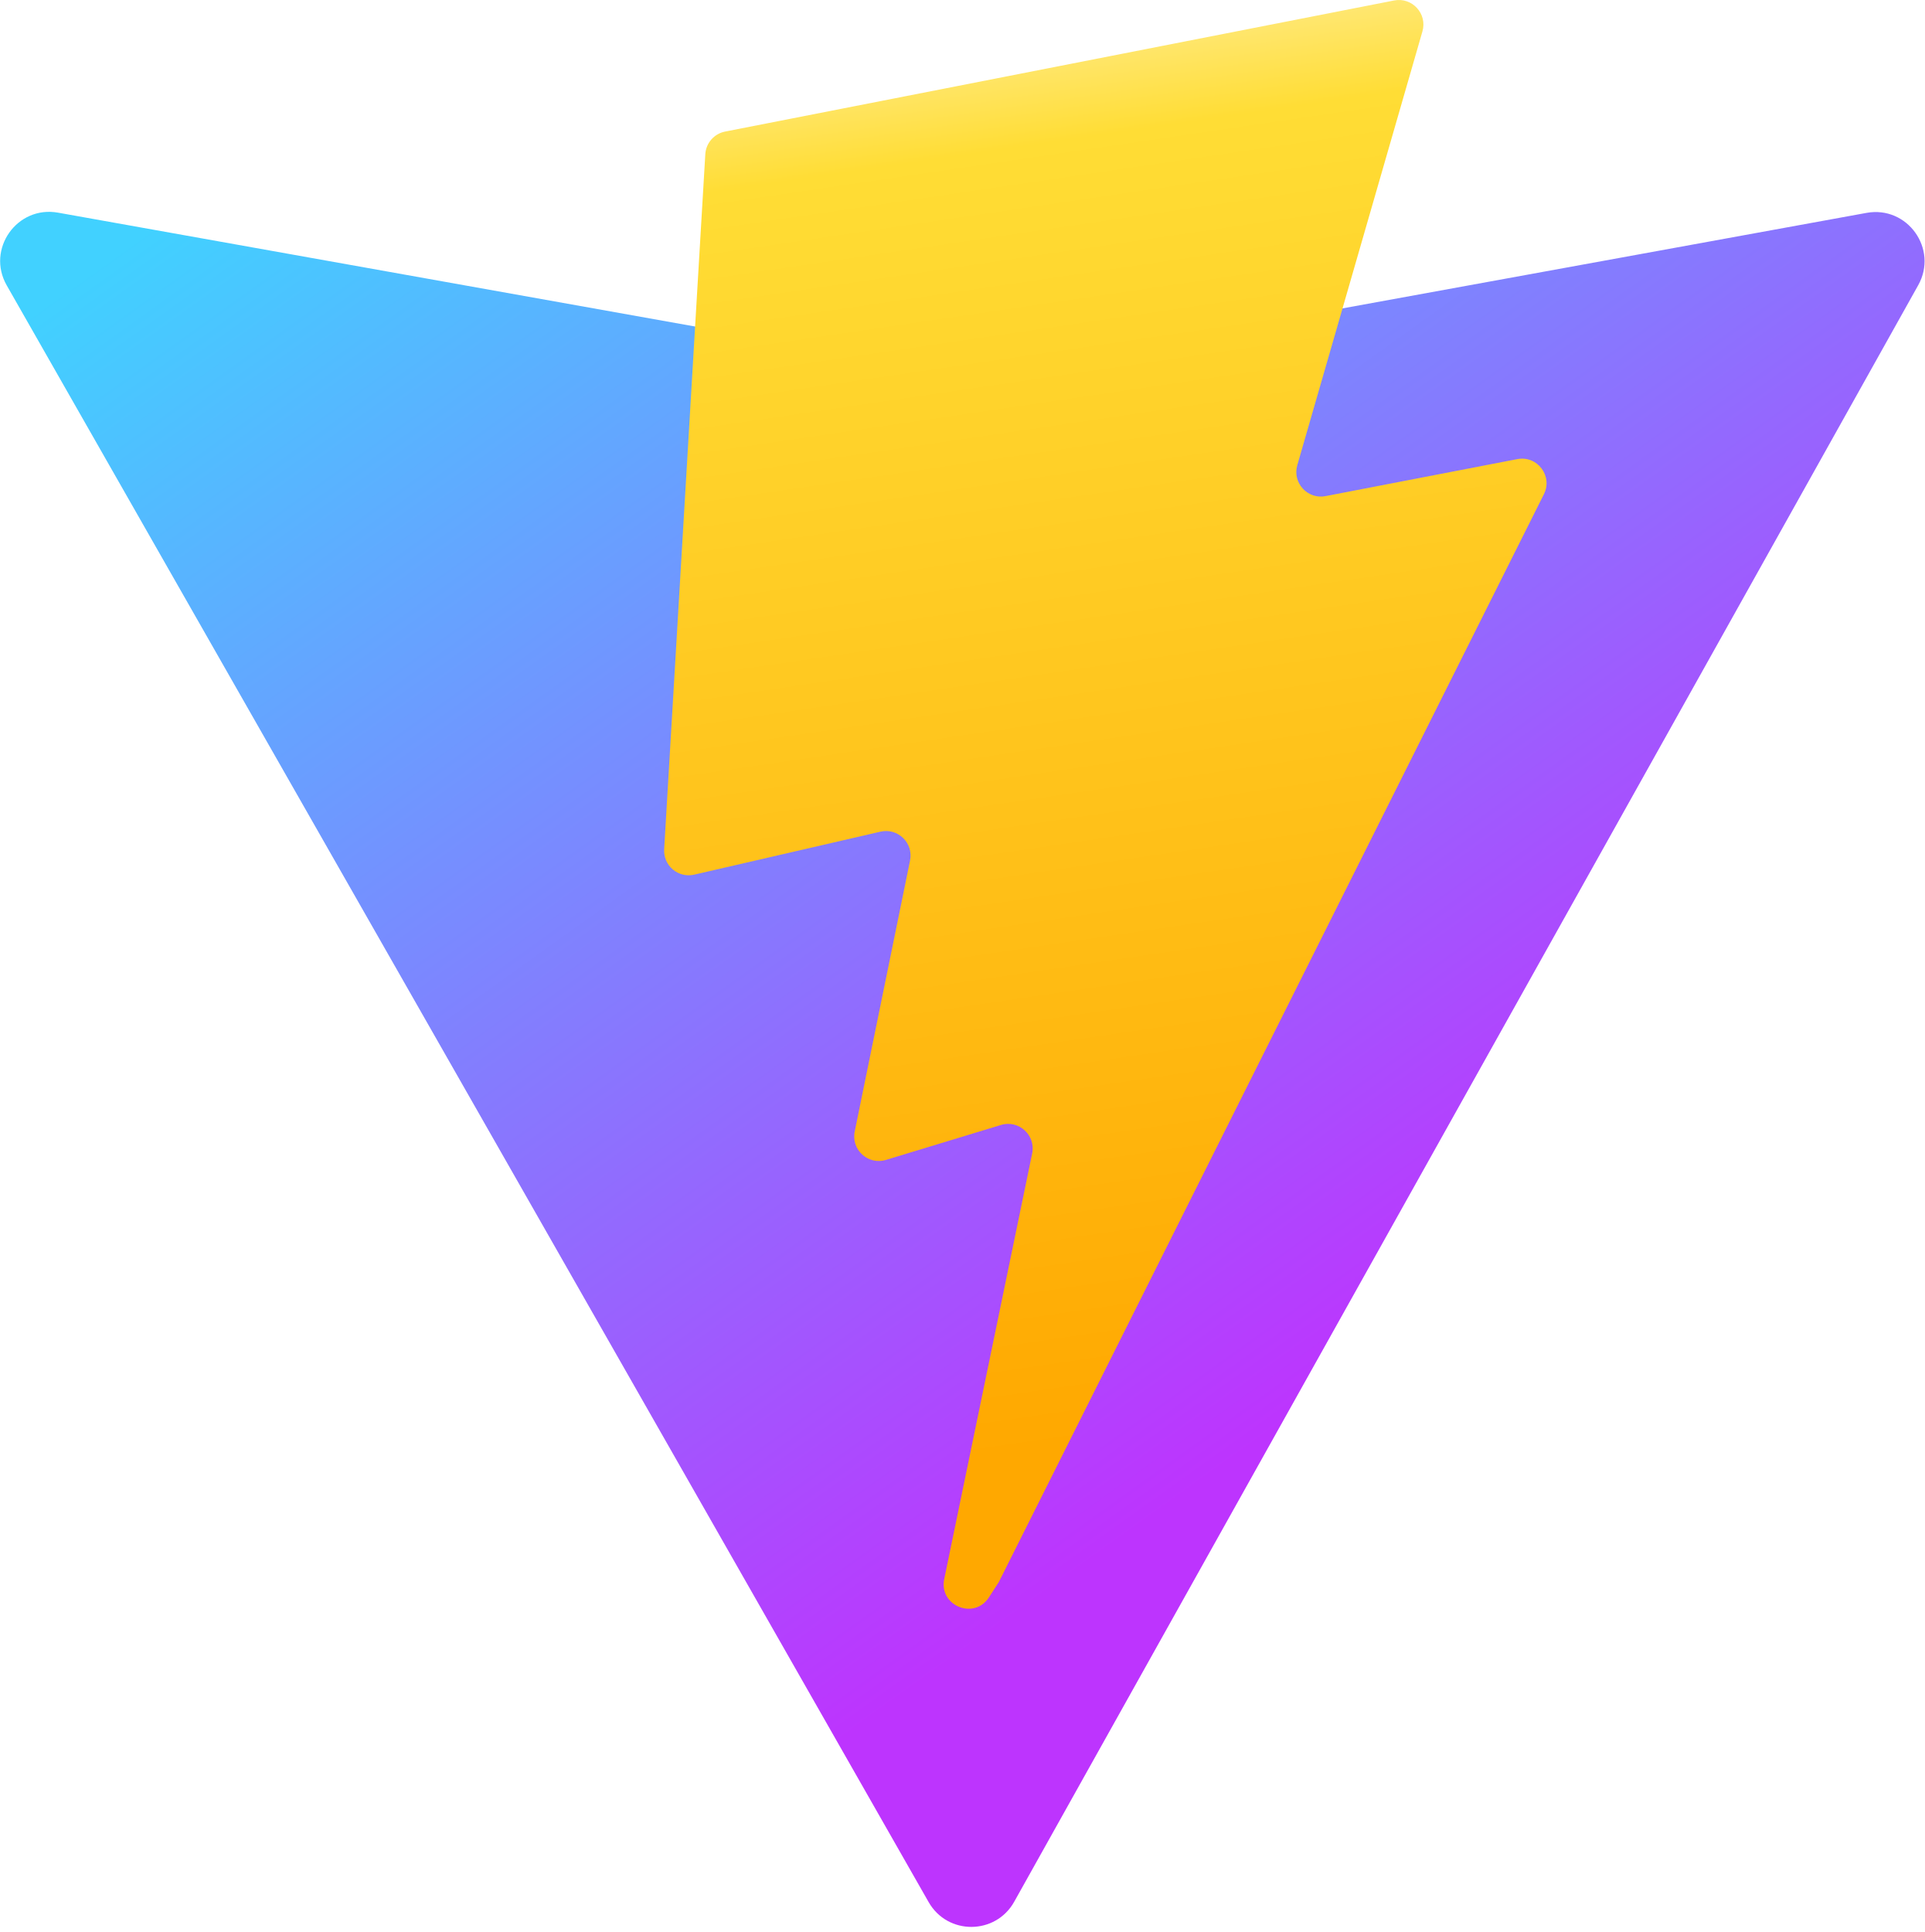
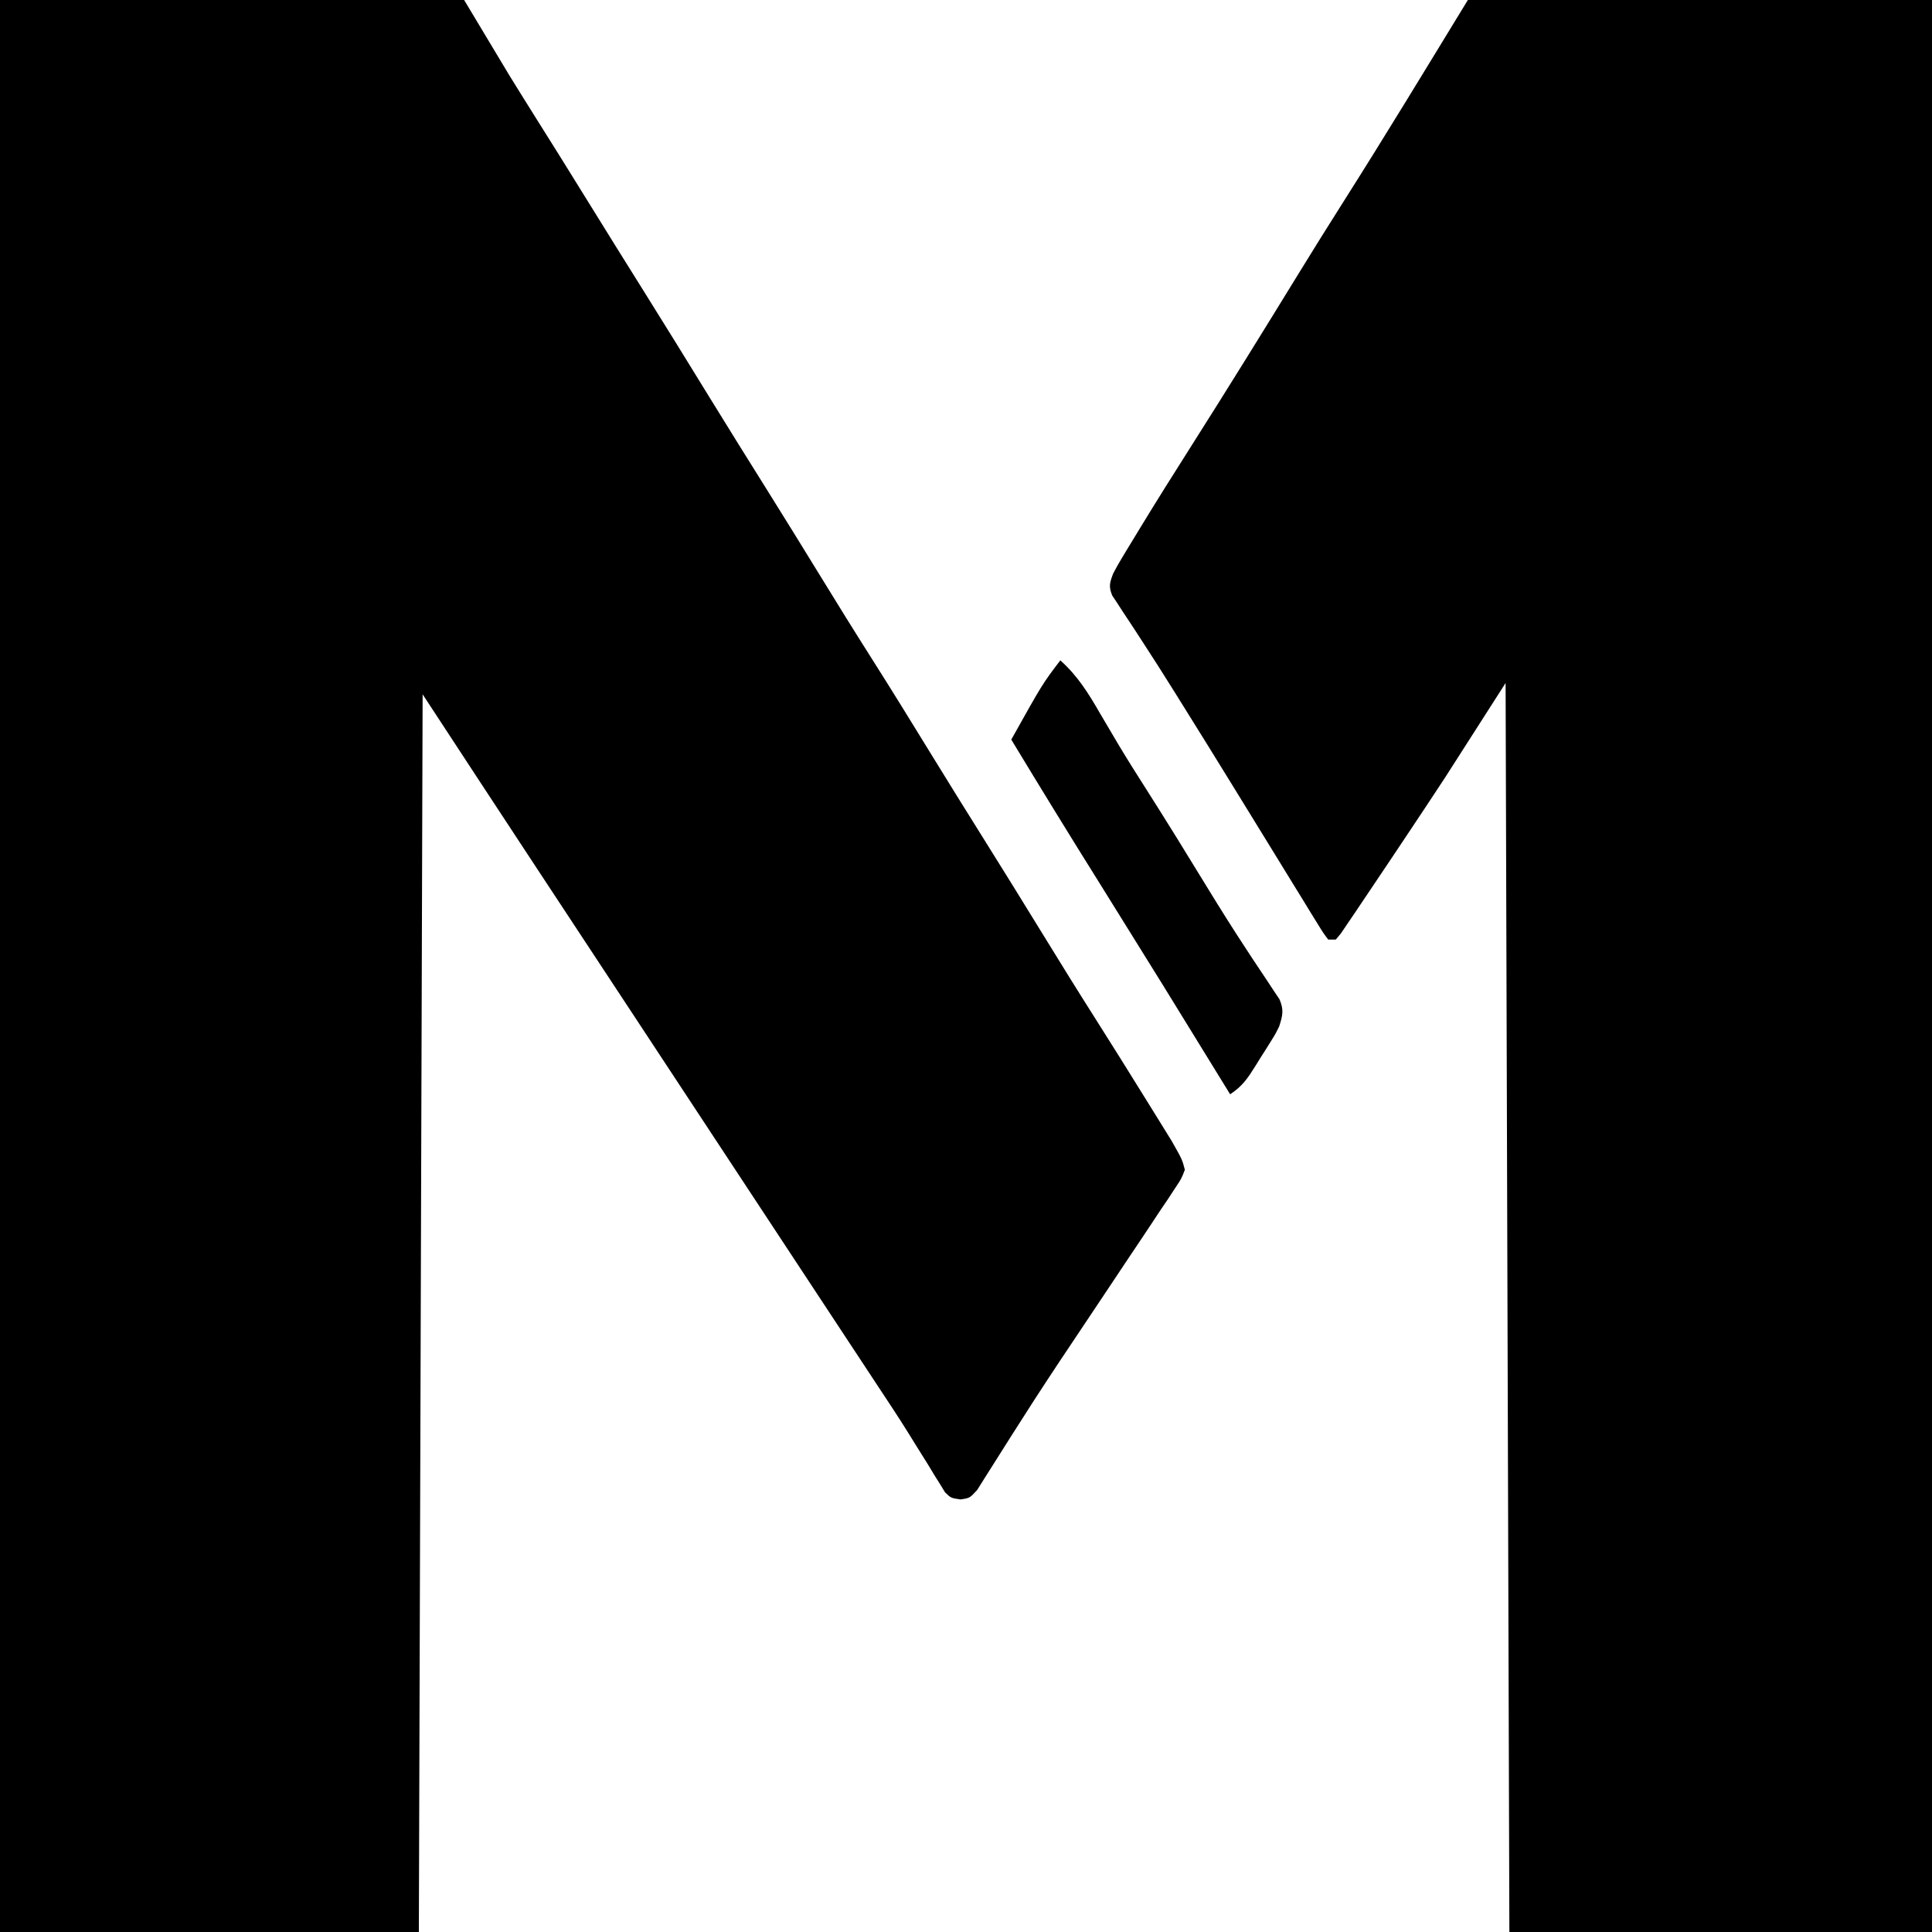
- <svg xmlns="http://www.w3.org/2000/svg" aria-hidden="true" role="img" class="iconify iconify--logos" width="31.88" height="32" preserveAspectRatio="xMidYMid meet" viewBox="0 0 256 257">
-   <defs>
-     <linearGradient id="IconifyId1813088fe1fbc01fb466" x1="-.828%" x2="57.636%" y1="7.652%" y2="78.411%">
-       <stop offset="0%" stop-color="#41D1FF" />
-       <stop offset="100%" stop-color="#BD34FE" />
-     </linearGradient>
-     <linearGradient id="IconifyId1813088fe1fbc01fb467" x1="43.376%" x2="50.316%" y1="2.242%" y2="89.03%">
-       <stop offset="0%" stop-color="#FFEA83" />
-       <stop offset="8.333%" stop-color="#FFDD35" />
-       <stop offset="100%" stop-color="#FFA800" />
-     </linearGradient>
-   </defs>
-   <path fill="url(#IconifyId1813088fe1fbc01fb466)" d="M255.153 37.938L134.897 252.976c-2.483 4.44-8.862 4.466-11.382.048L.875 37.958c-2.746-4.814 1.371-10.646 6.827-9.67l120.385 21.517a6.537 6.537 0 0 0 2.322-.004l117.867-21.483c5.438-.991 9.574 4.796 6.877 9.62Z" />
-   <path fill="url(#IconifyId1813088fe1fbc01fb467)" d="M185.432.063L96.44 17.501a3.268 3.268 0 0 0-2.634 3.014l-5.474 92.456a3.268 3.268 0 0 0 3.997 3.378l24.777-5.718c2.318-.535 4.413 1.507 3.936 3.838l-7.361 36.047c-.495 2.426 1.782 4.5 4.151 3.78l15.304-4.649c2.372-.72 4.652 1.36 4.15 3.788l-11.698 56.621c-.732 3.542 3.979 5.473 5.943 2.437l1.313-2.028l72.516-144.72c1.215-2.423-.88-5.186-3.54-4.672l-25.505 4.922c-2.396.462-4.435-1.77-3.759-4.114l16.646-57.705c.677-2.35-1.37-4.583-3.769-4.113Z" />
+ <svg xmlns="http://www.w3.org/2000/svg" version="1.1" width="512" height="512">
+   <path d="M0 0 C40.59 0 81.18 0 123 0 C128.94 9.9 128.94 9.9 135 20 C137.466 23.989 139.937 27.97 142.438 31.938 C143.718 33.978 144.998 36.018 146.277 38.059 C146.902 39.055 147.527 40.051 148.171 41.078 C150.964 45.541 153.733 50.02 156.5 54.5 C161.079 61.912 165.688 69.304 170.312 76.688 C176.263 86.191 182.152 95.732 188.019 105.288 C193.087 113.535 198.208 121.748 203.349 129.95 C208.001 137.38 212.602 144.841 217.188 152.312 C221.746 159.738 226.329 167.145 231 174.5 C236.373 182.961 241.625 191.493 246.867 200.035 C251.378 207.378 255.923 214.698 260.5 222 C265.772 230.412 270.995 238.852 276.188 247.312 C280.746 254.738 285.329 262.144 290 269.5 C294.553 276.679 299.063 283.884 303.535 291.114 C304.255 292.277 304.976 293.439 305.699 294.6 C306.712 296.228 307.719 297.86 308.727 299.492 C309.31 300.434 309.893 301.376 310.495 302.347 C313.294 307.281 313.294 307.281 314 310 C313.107 312.339 313.107 312.339 311.469 314.797 C310.854 315.738 310.239 316.68 309.606 317.649 C308.911 318.673 308.216 319.696 307.5 320.75 C306.424 322.381 306.424 322.381 305.325 324.046 C303.331 327.068 301.313 330.075 299.291 333.079 C297.082 336.367 294.891 339.669 292.699 342.969 C289.937 347.125 287.171 351.279 284.387 355.421 C279.691 362.414 275.058 369.437 270.547 376.551 C269.677 377.913 268.807 379.276 267.937 380.638 C266.693 382.584 265.456 384.532 264.239 386.494 C263.131 388.278 262.004 390.048 260.871 391.816 C260.241 392.821 259.612 393.826 258.963 394.862 C257 397 257 397 254.558 397.365 C252 397 252 397 250.439 395.469 C250.001 394.753 249.563 394.037 249.112 393.3 C248.607 392.496 248.101 391.693 247.581 390.865 C247.051 389.986 246.522 389.106 245.977 388.199 C244.819 386.346 243.66 384.494 242.501 382.642 C241.917 381.696 241.332 380.75 240.73 379.776 C238.153 375.64 235.466 371.58 232.773 367.52 C231.726 365.93 230.678 364.34 229.631 362.75 C228.546 361.104 227.46 359.458 226.375 357.812 C225.204 356.035 224.032 354.258 222.861 352.48 C220.441 348.808 218.021 345.136 215.601 341.463 C210.456 333.658 205.315 325.849 200.173 318.041 C197.366 313.777 194.558 309.514 191.75 305.25 C190.625 303.542 189.5 301.833 188.375 300.125 C187.818 299.279 187.261 298.434 186.688 297.562 C181.625 289.875 181.625 289.875 179.938 287.313 C178.812 285.604 177.687 283.895 176.561 282.186 C173.755 277.924 170.949 273.663 168.143 269.401 C163.007 261.603 157.872 253.805 152.734 246.008 C150.386 242.443 148.037 238.878 145.689 235.313 C144.601 233.663 143.514 232.013 142.427 230.363 C132.254 214.928 122.13 199.462 112 184 C111.67 292.24 111.34 400.48 111 512 C74.37 512 37.74 512 0 512 C0 343.04 0 174.08 0 0 Z " fill="#000000" transform="translate(0,0)" />
+   <path d="M0 0 C40.59 0 81.18 0 123 0 C123 168.96 123 337.92 123 512 C86.04 512 49.08 512 11 512 C10.67 402.77 10.34 293.54 10 181 C4.72 189.25 -0.56 197.5 -6 206 C-9.394 211.155 -12.787 216.308 -16.222 221.436 C-17.599 223.492 -18.973 225.552 -20.346 227.611 C-22.501 230.841 -24.665 234.063 -26.839 237.28 C-27.942 238.915 -29.039 240.553 -30.136 242.192 C-30.76 243.11 -31.384 244.027 -32.027 244.973 C-32.56 245.76 -33.092 246.548 -33.64 247.36 C-34.089 247.901 -34.538 248.442 -35 249 C-35.66 249 -36.32 249 -37 249 C-38.35 247.209 -38.35 247.209 -39.914 244.664 C-40.502 243.715 -41.09 242.767 -41.695 241.789 C-42.332 240.745 -42.969 239.701 -43.625 238.625 C-44.29 237.547 -44.955 236.47 -45.641 235.359 C-47.413 232.486 -49.178 229.608 -50.941 226.729 C-52.631 223.97 -54.327 221.216 -56.023 218.461 C-58.019 215.219 -60.014 211.976 -62.007 208.733 C-66.56 201.325 -71.142 193.936 -75.75 186.562 C-76.667 185.092 -76.667 185.092 -77.602 183.591 C-80.57 178.836 -83.57 174.107 -86.641 169.418 C-87.208 168.544 -87.776 167.67 -88.36 166.769 C-89.425 165.134 -90.499 163.506 -91.585 161.885 C-92.052 161.165 -92.519 160.445 -93 159.703 C-93.412 159.081 -93.825 158.459 -94.25 157.817 C-95.238 155.424 -94.911 154.398 -94 152 C-93.282 150.608 -92.51 149.243 -91.699 147.902 C-90.985 146.716 -90.985 146.716 -90.257 145.505 C-89.739 144.658 -89.221 143.81 -88.688 142.938 C-88.148 142.048 -87.609 141.158 -87.054 140.241 C-82.516 132.78 -77.866 125.391 -73.184 118.02 C-63.572 102.887 -54.149 87.638 -44.771 72.361 C-40.889 66.046 -36.973 59.757 -33 53.5 C-21.77 35.811 -10.925 17.877 0 0 Z " fill="#000000" transform="translate(389,0)" />
+   <path d="M0 0 C4.623 4.145 7.473 8.774 10.562 14.125 C11.63 15.939 12.699 17.751 13.77 19.562 C14.309 20.476 14.849 21.39 15.405 22.332 C17.782 26.309 20.259 30.219 22.75 34.125 C28.23 42.734 33.582 51.418 38.899 60.128 C42.248 65.596 45.642 71.02 49.168 76.375 C49.824 77.377 50.479 78.379 51.155 79.411 C52.398 81.302 53.654 83.186 54.923 85.06 C55.476 85.902 56.028 86.745 56.598 87.613 C57.088 88.343 57.578 89.073 58.082 89.825 C59.281 92.667 58.926 94.091 58 97 C57.016 99.005 57.016 99.005 55.82 100.918 C55.386 101.615 54.951 102.311 54.504 103.029 C54.049 103.742 53.594 104.454 53.125 105.188 C52.678 105.911 52.23 106.635 51.77 107.381 C49.654 110.735 48.367 112.755 45 115 C44.375 113.984 44.375 113.984 43.738 112.947 C27.177 86.005 27.177 86.005 10.463 59.159 C2.534 46.504 -5.269 33.777 -13 21 C-4.738 6.219 -4.738 6.219 0 0 Z " fill="#000000" transform="translate(281,175)" />
</svg>
